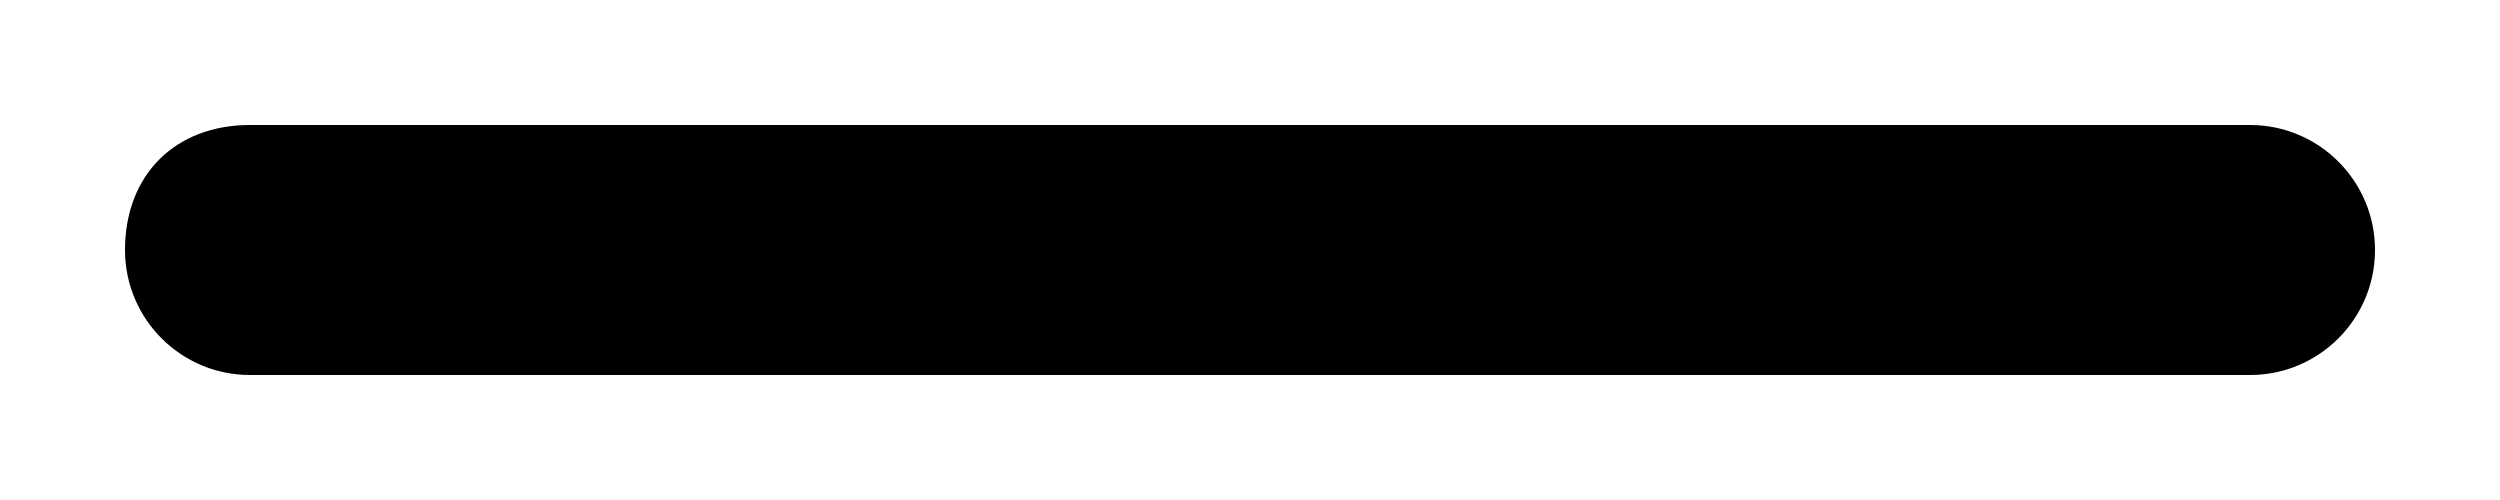
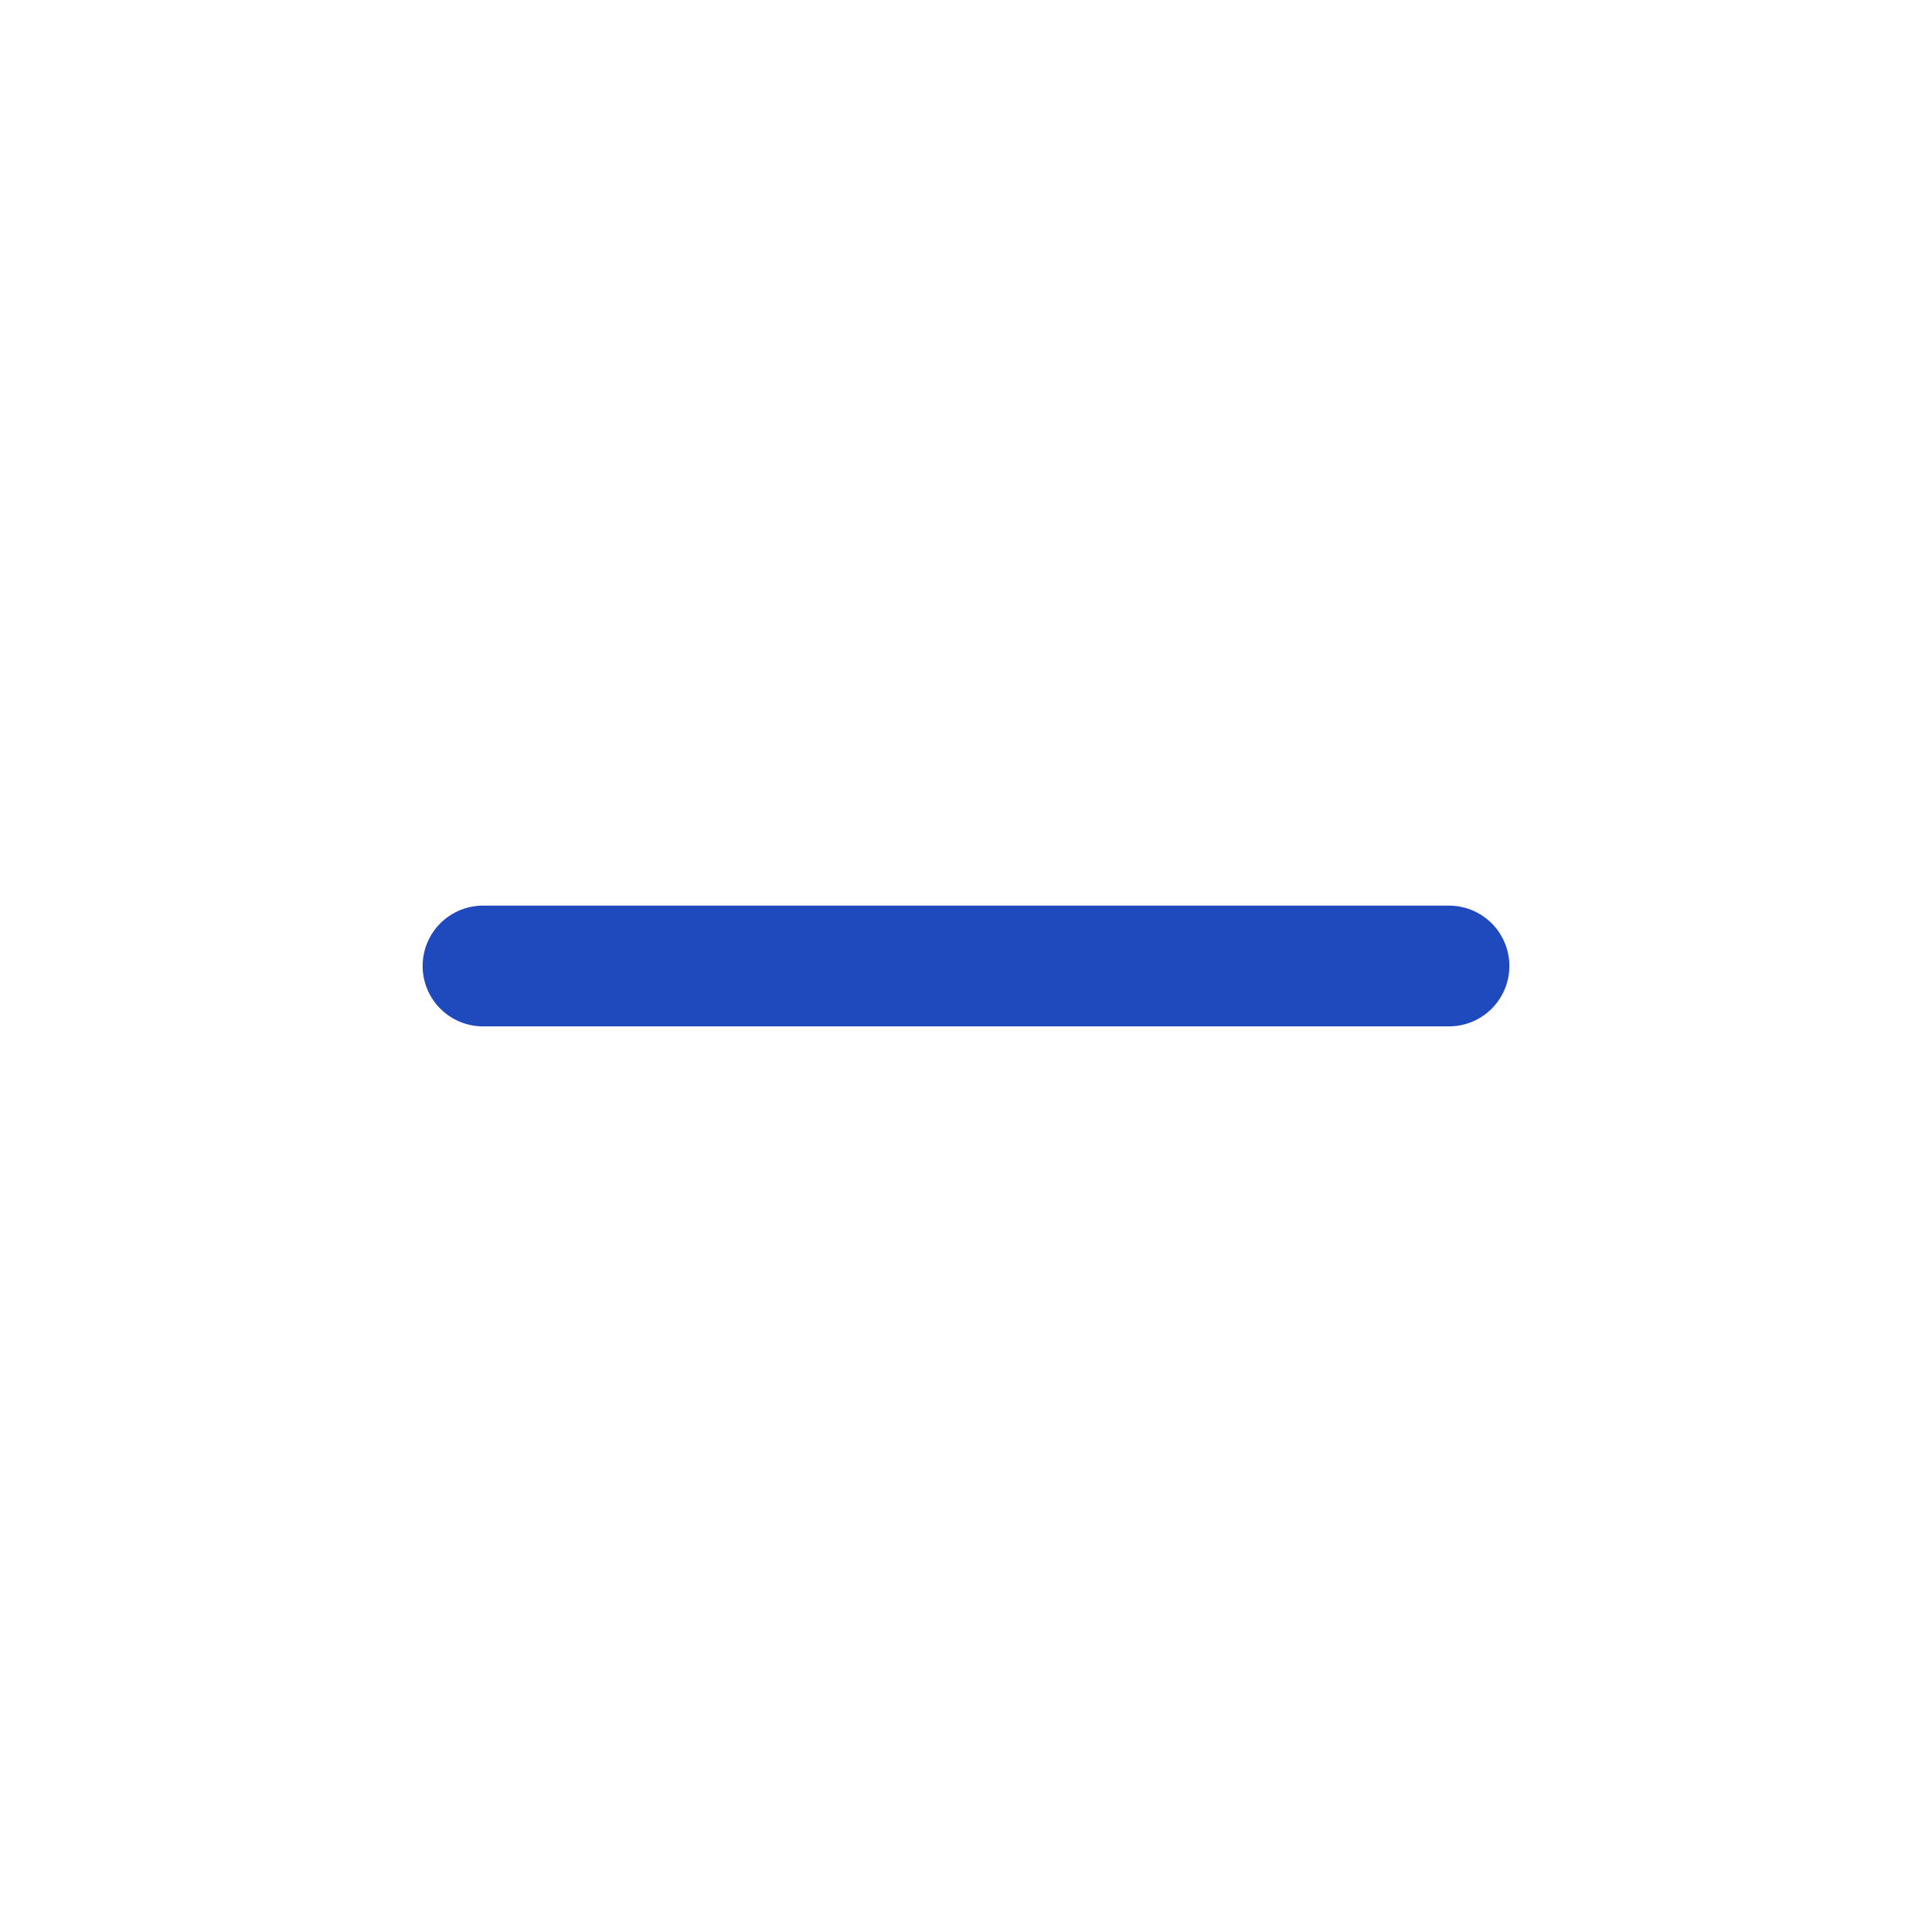
- <svg xmlns="http://www.w3.org/2000/svg" aria-hidden="true" focusable="false" role="presentation" fill="none" class="icon icon-minus" viewBox="0 0 10 2">
-   <path fill="currentColor" fill-rule="evenodd" d="M.5 1C.5.7.7.5 1 .5h8a.5.5 0 1 1 0 1H1A.5.5 0 0 1 .5 1" clip-rule="evenodd" />
+ <svg xmlns="http://www.w3.org/2000/svg" width="24" height="24" viewBox="0 0 24 24" fill="none">
+   <path d="M18 12L6 12" stroke="#1E4ABD" stroke-width="1.5" stroke-linecap="round" stroke-linejoin="round" />
</svg>
